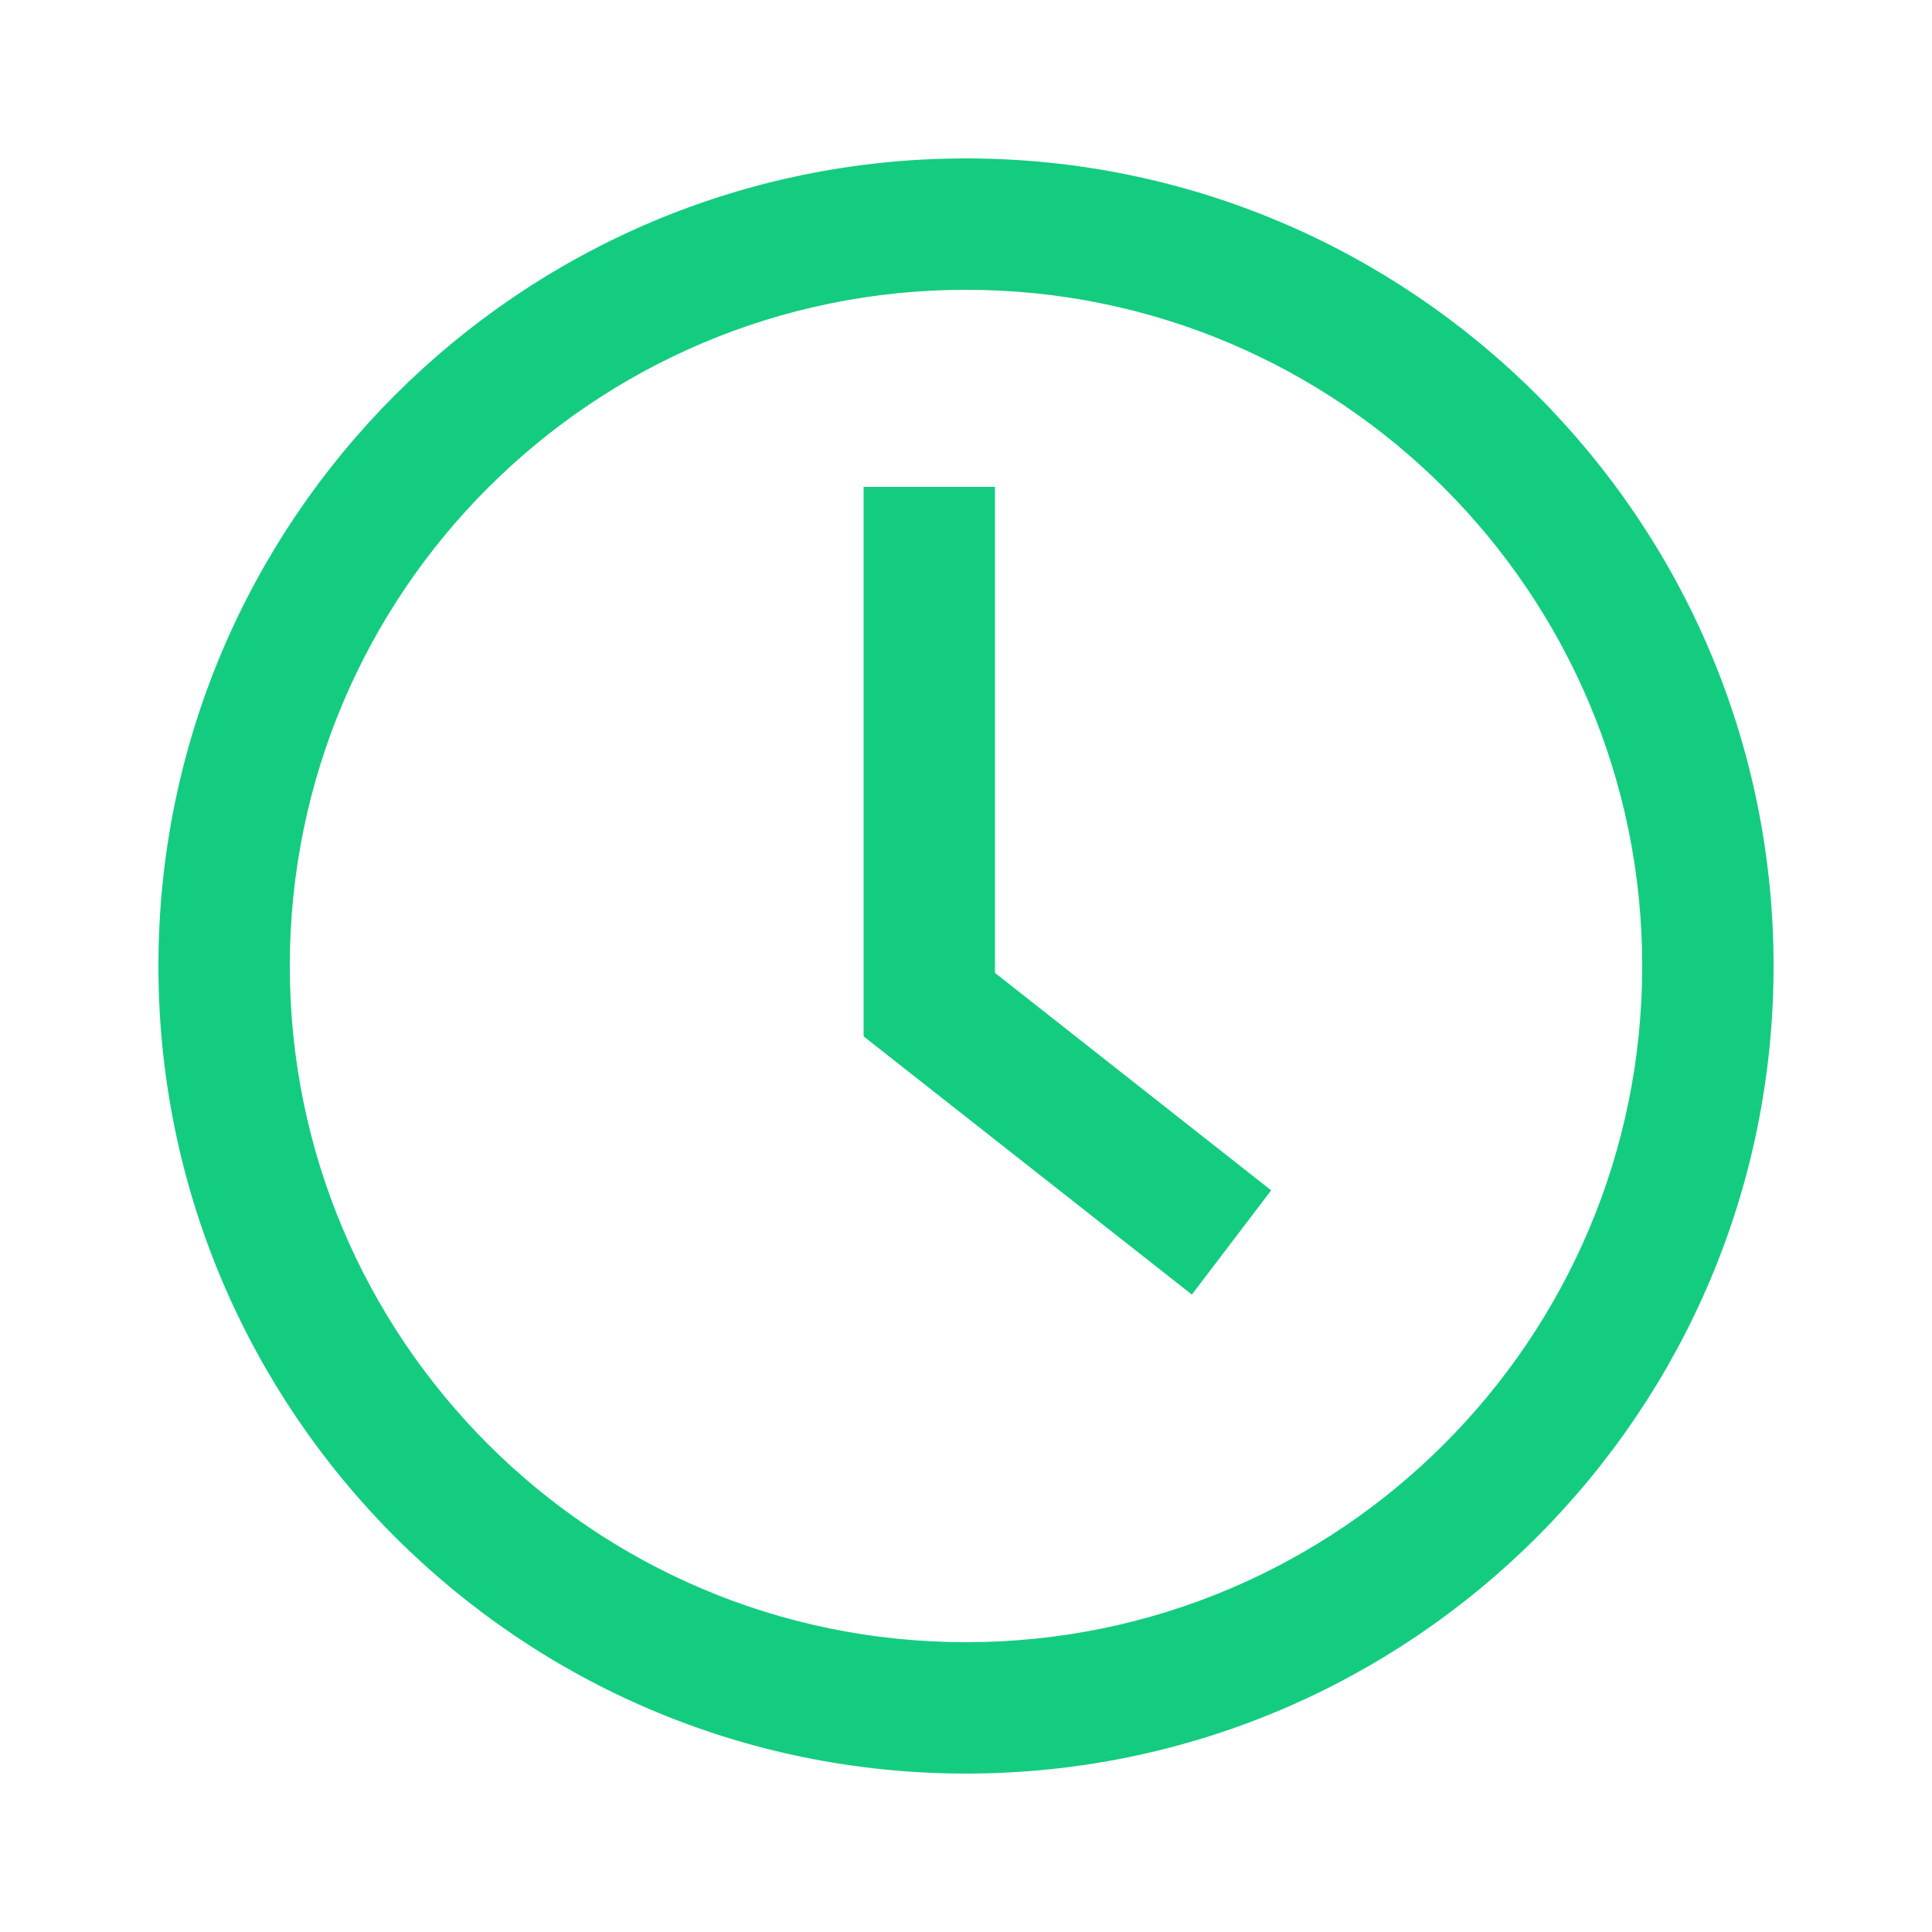
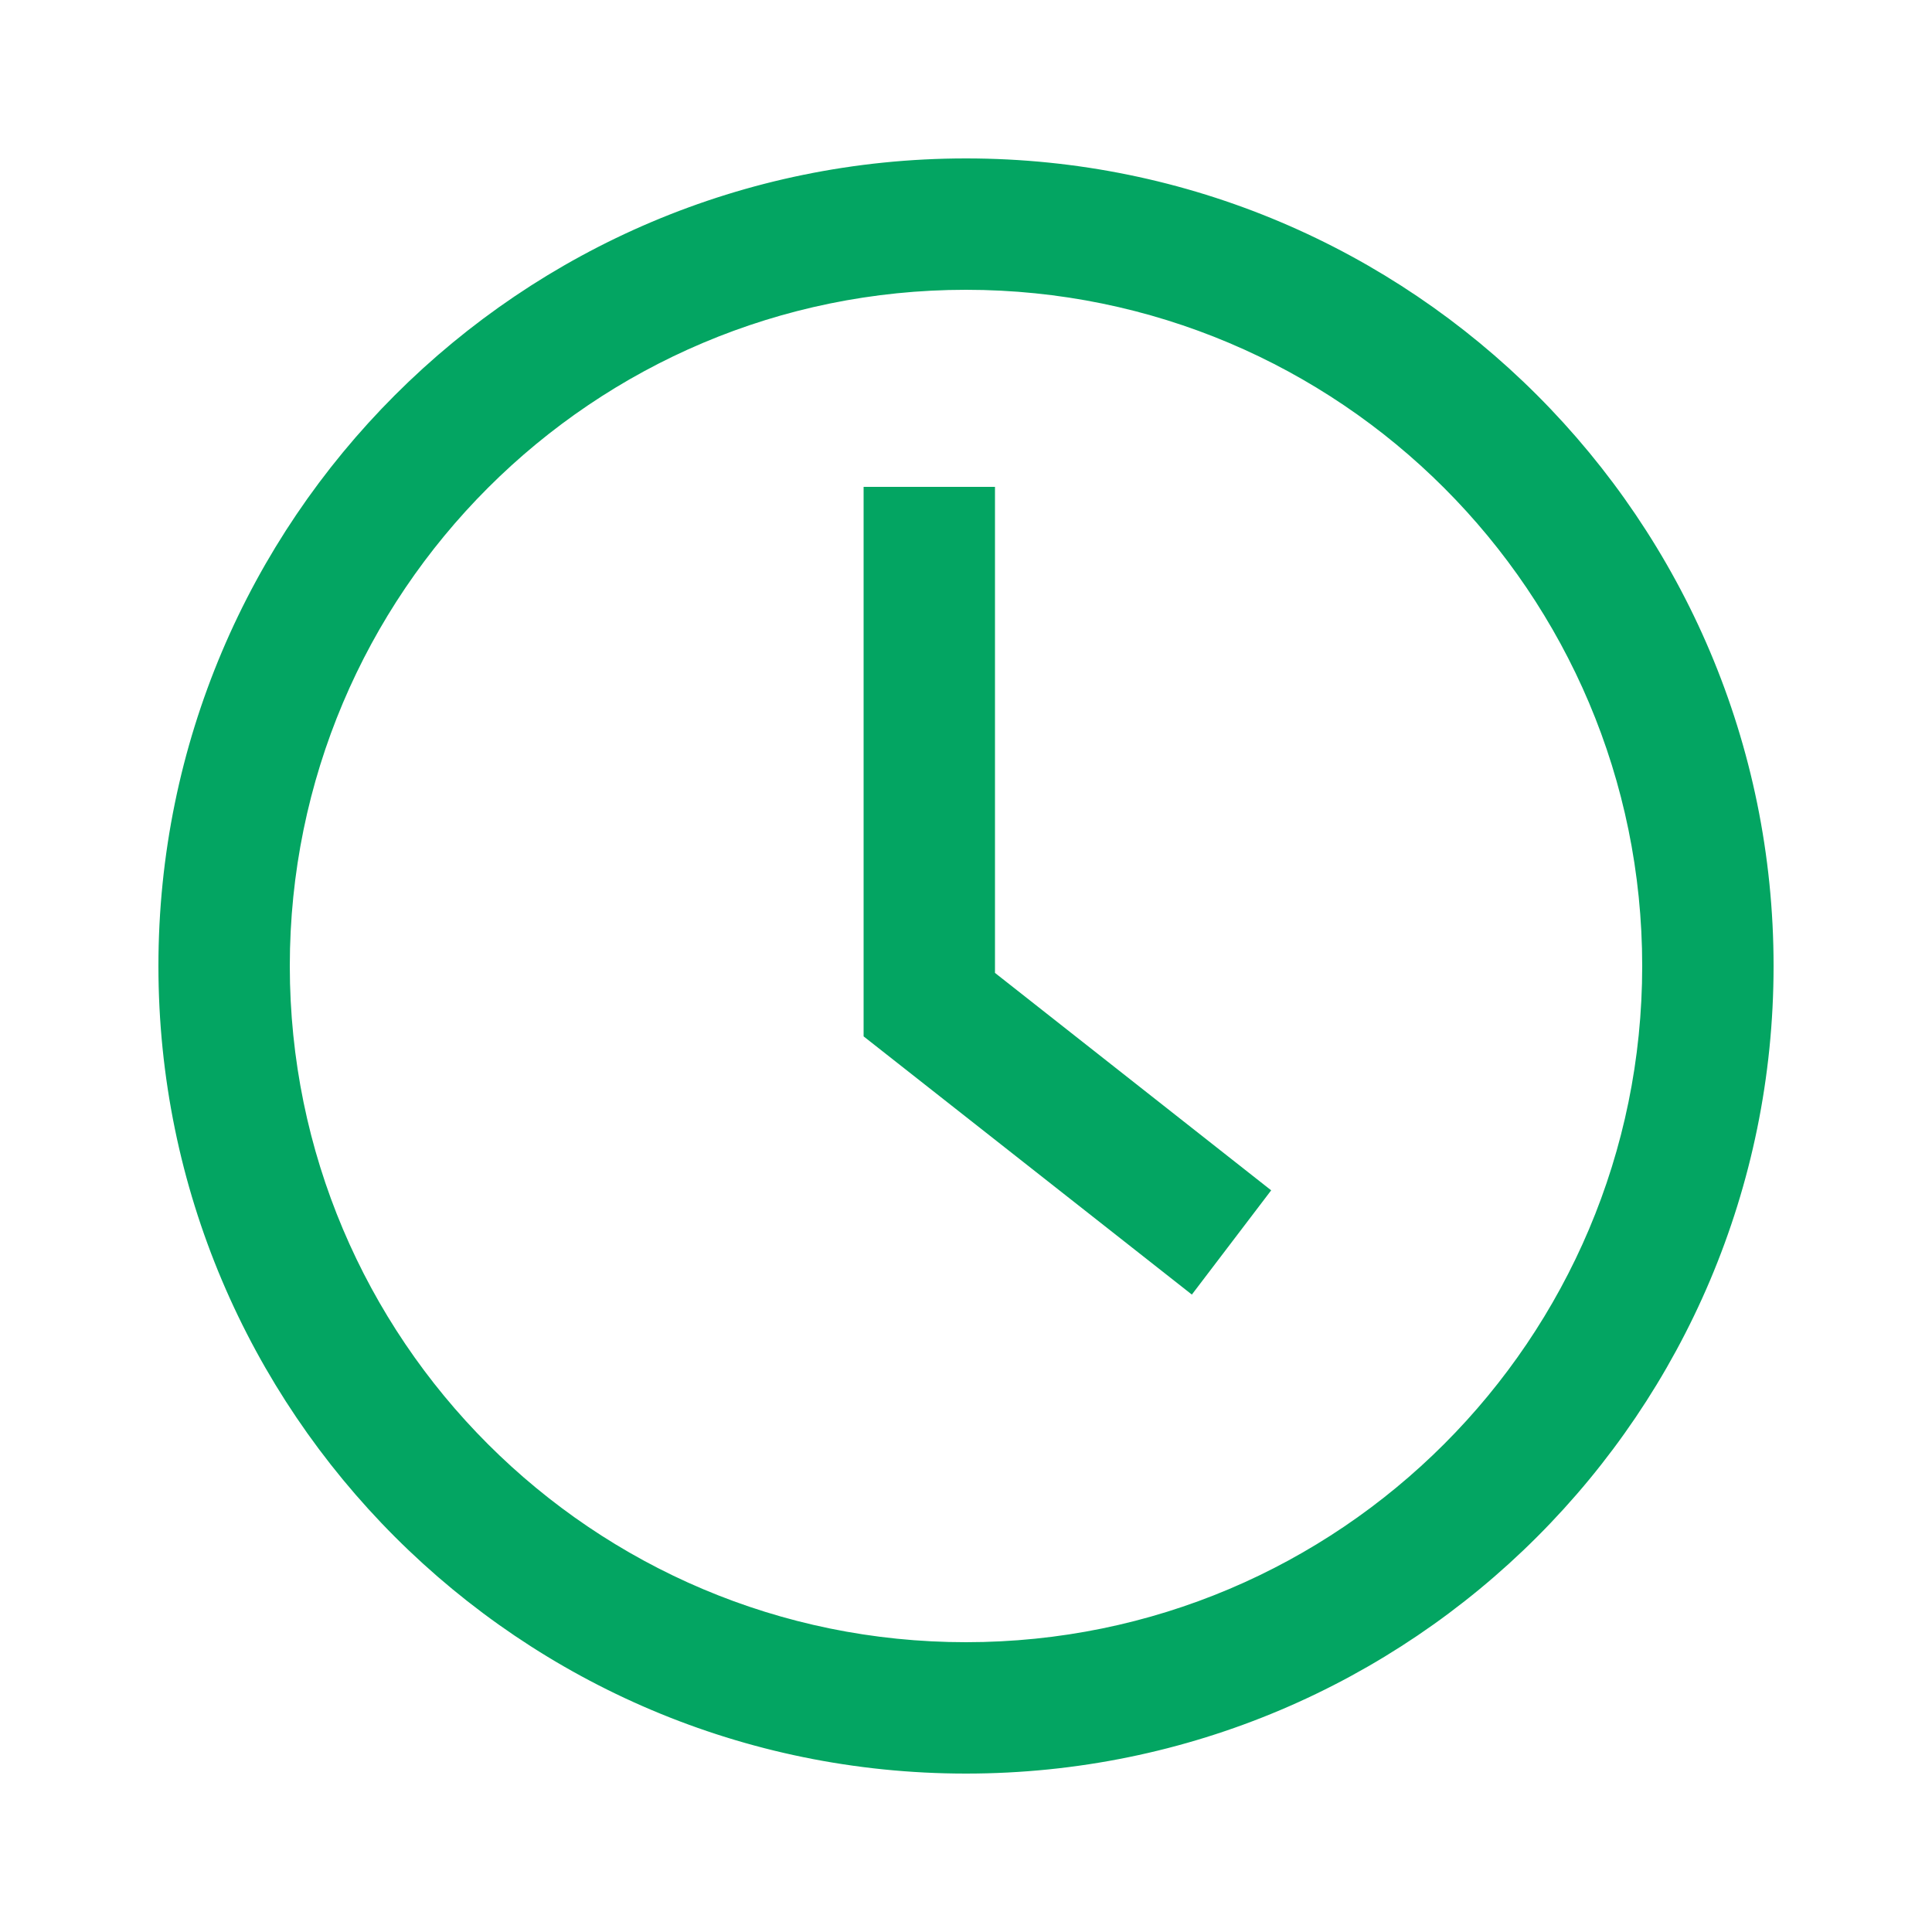
<svg xmlns="http://www.w3.org/2000/svg" x="0" y="0" enable-background="new 0 0 100 100" version="1.1" viewBox="0 0 100 100" xml:space="preserve">
-   <g fill="#14CC80" stroke="#14CC80">
+   <g fill="#03A562" stroke="#03A562">
    <path d="M50,91.3c22.8,0,41.3-18.5,41.3-41.3S72.8,8.7,50,8.7S8.7,27.2,8.7,50S27.2,91.3,50,91.3z M50,14.5 c19.6,0,35.5,15.9,35.5,35.5S69.6,85.5,50,85.5S14.5,69.6,14.5,50S30.4,14.5,50,14.5z" />
    <polygon points="65.1 61.7 51 50.6 51 25.7 45.2 25.7 45.2 53.4 61.6 66.3" />
  </g>
</svg>
